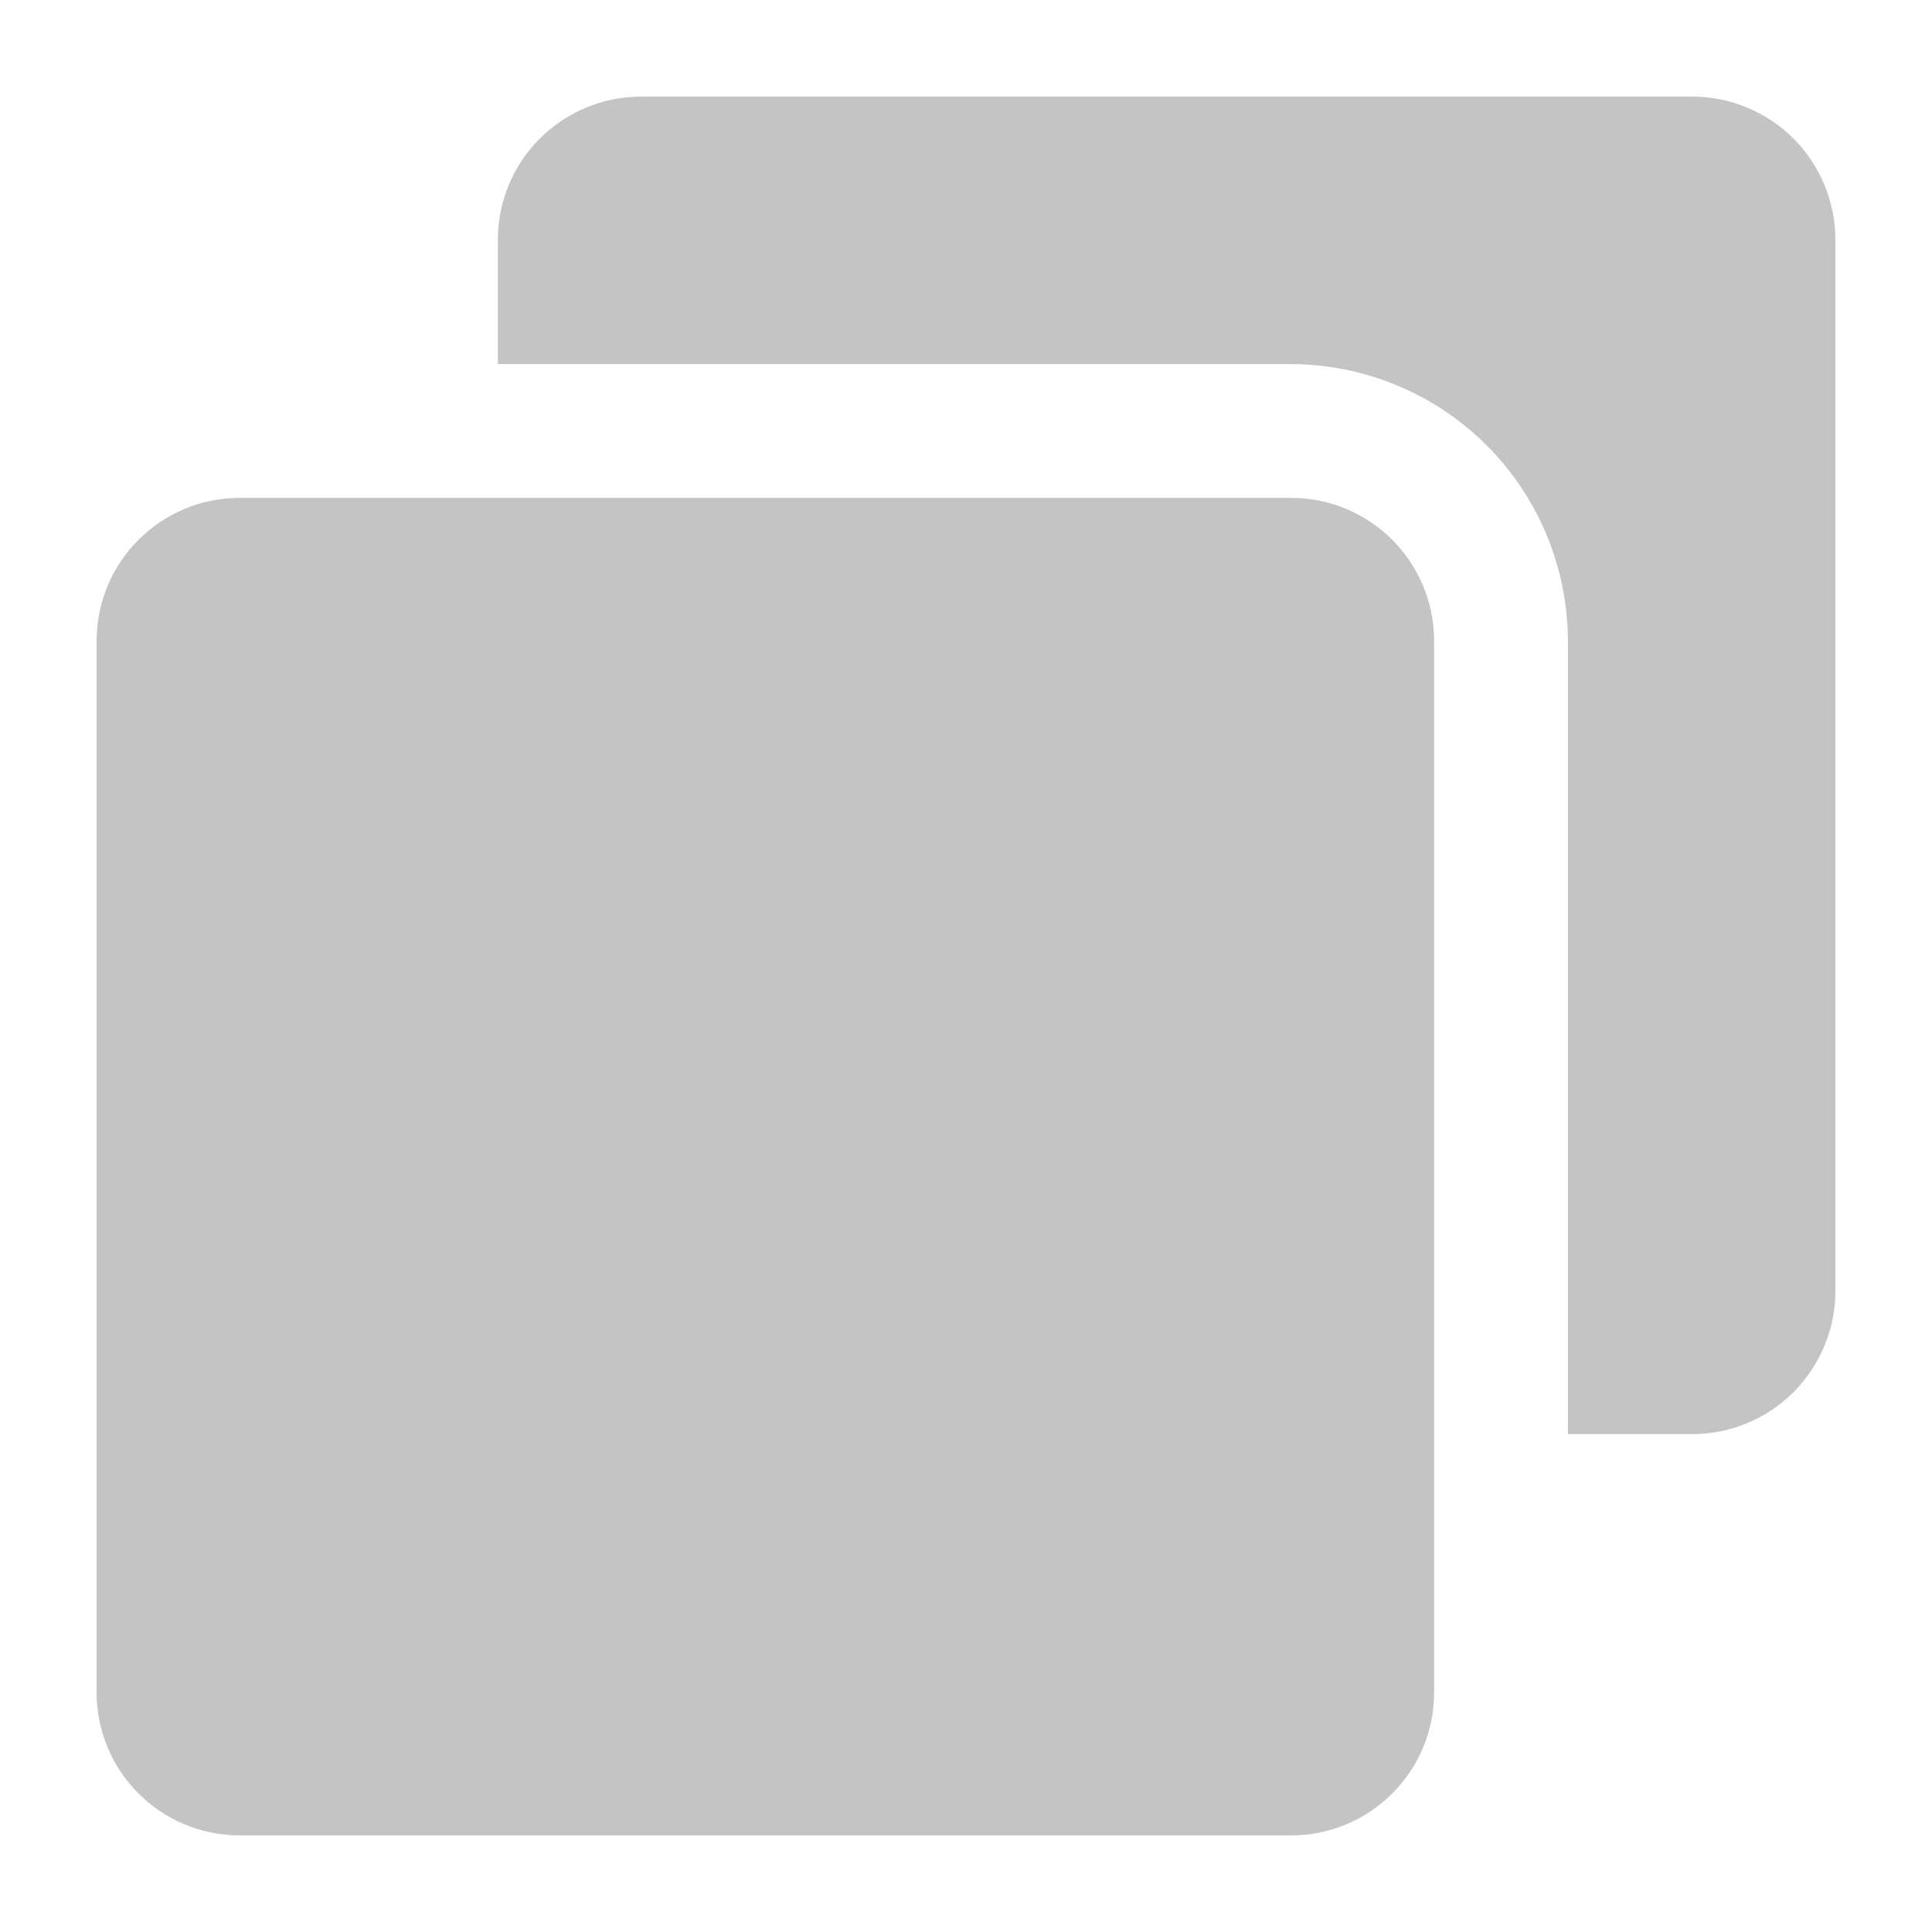
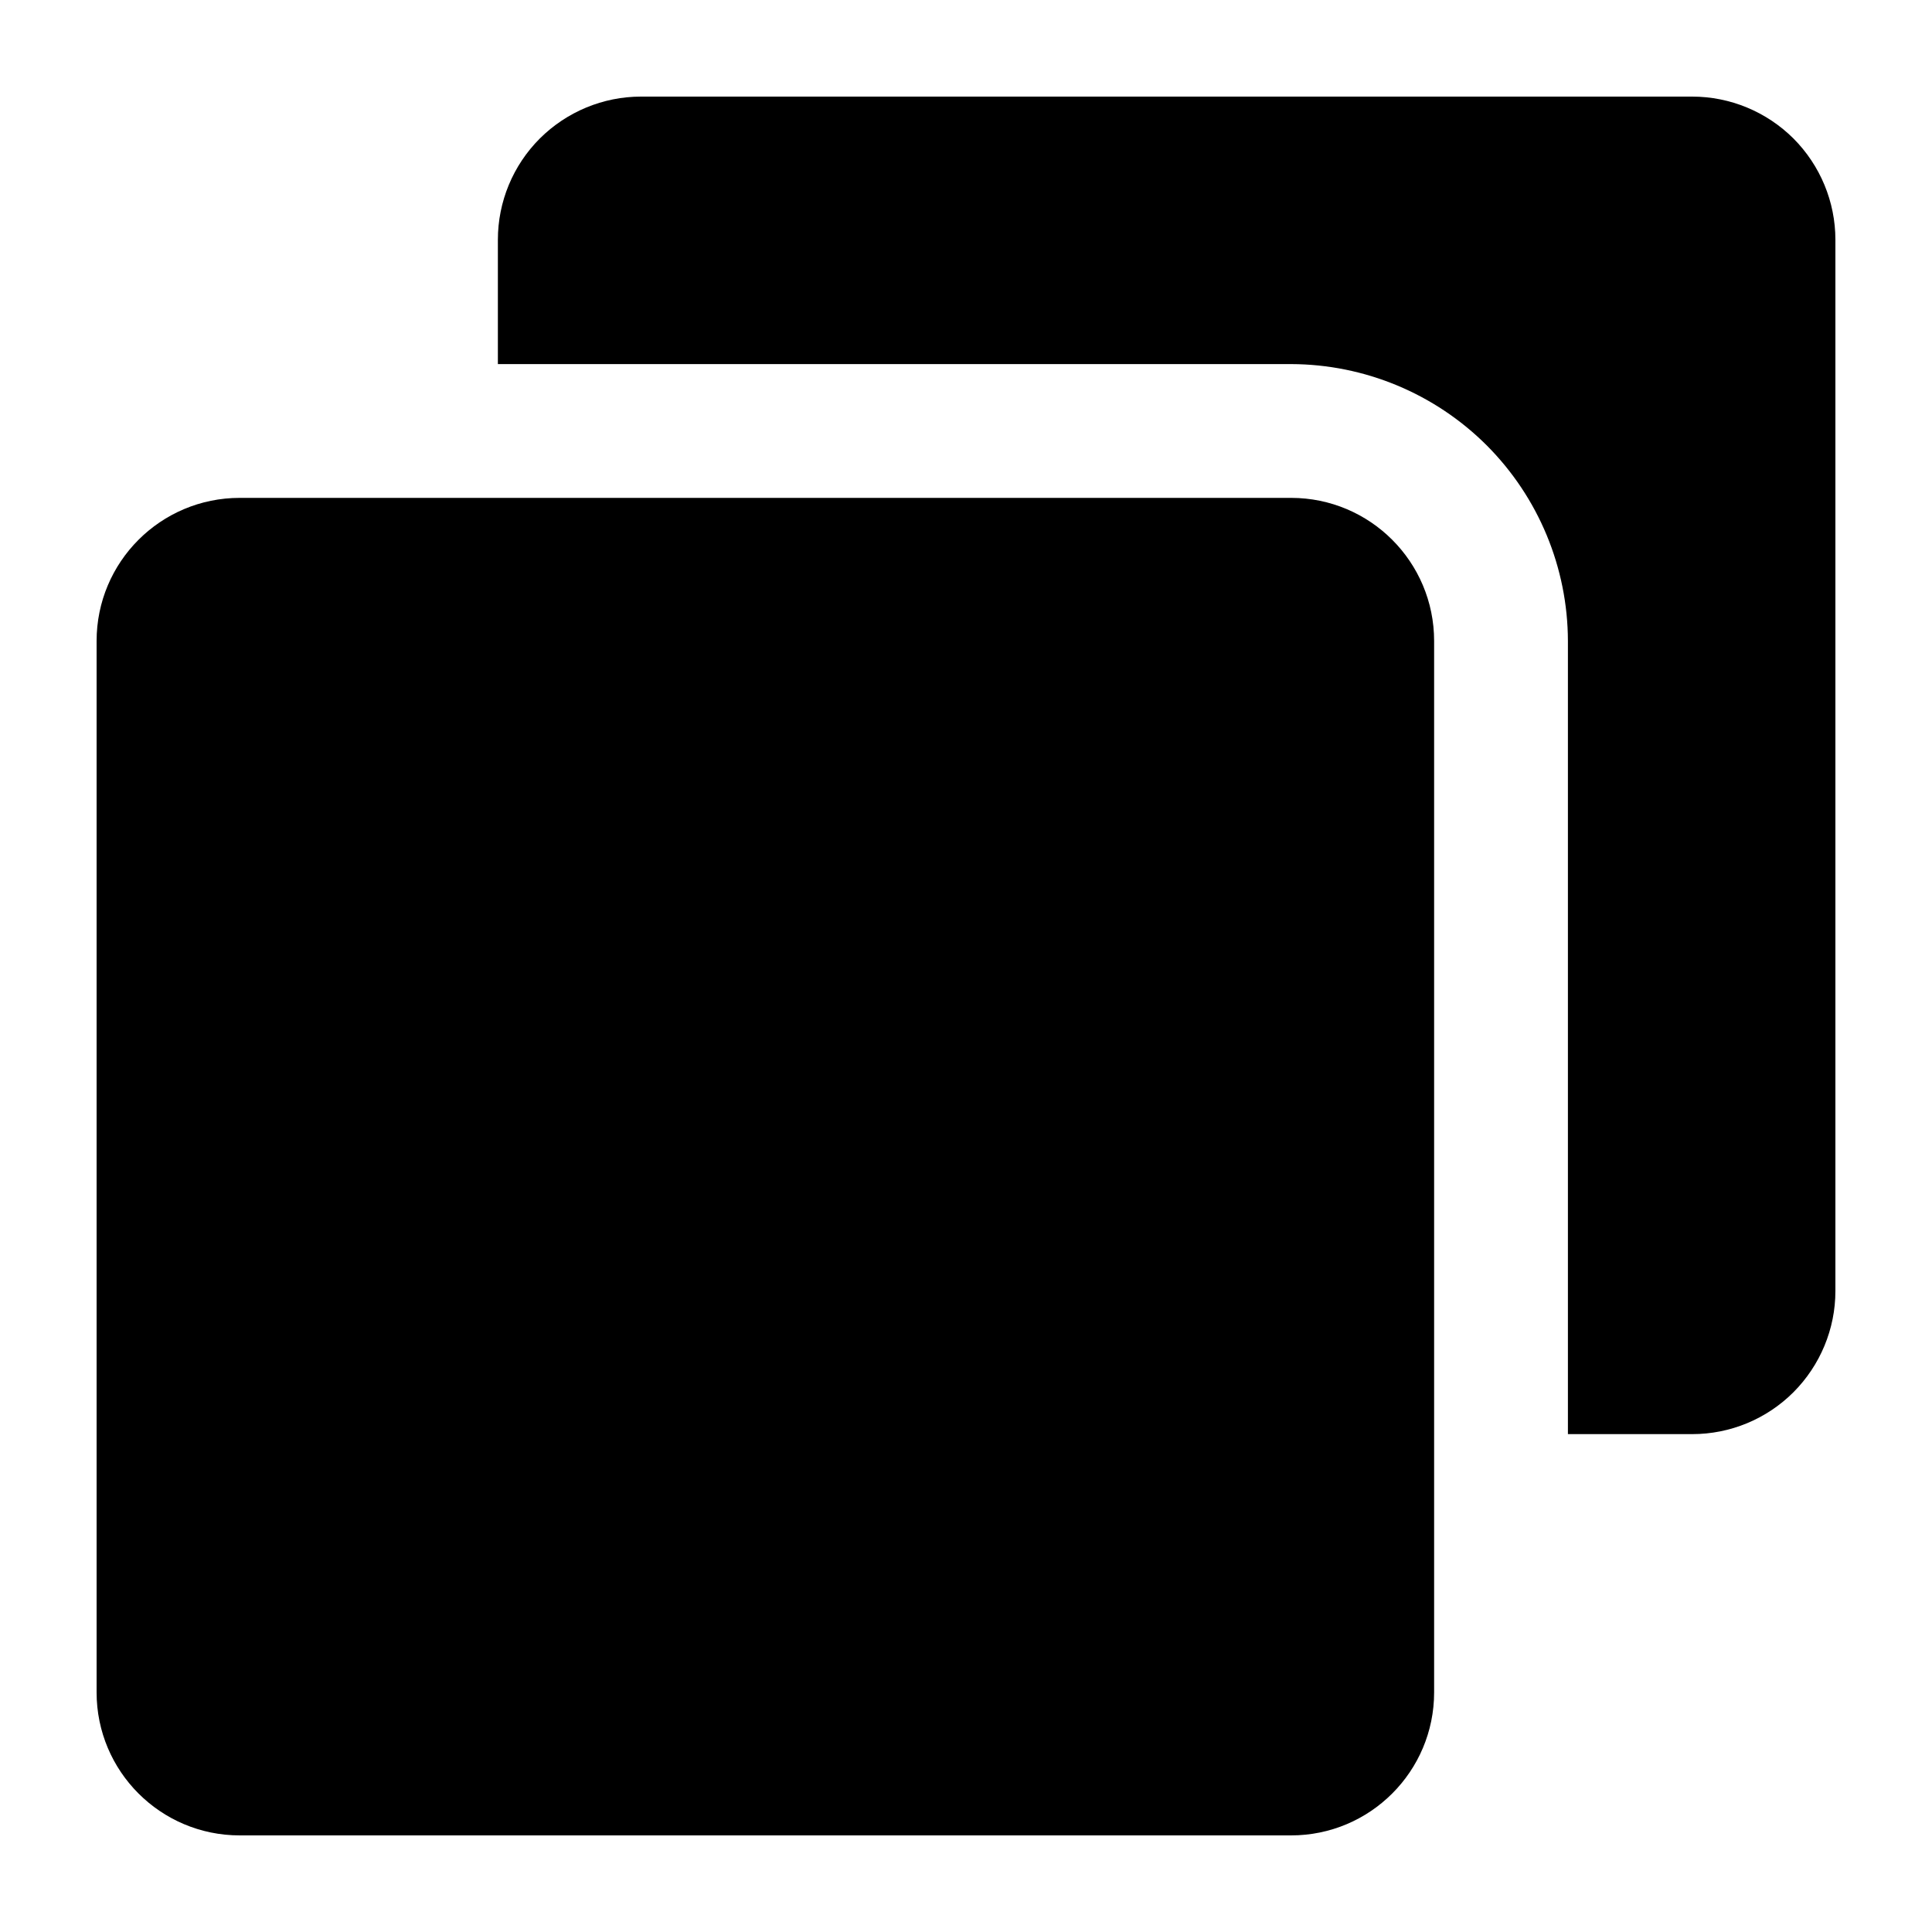
- <svg xmlns="http://www.w3.org/2000/svg" width="20" height="20" viewBox="0 0 20 20" fill="none">
-   <path d="M17.518 14.846C17.911 14.846 18.288 14.69 18.566 14.412C18.843 14.134 19 13.757 19 13.365V2.482C19 2.089 18.843 1.712 18.566 1.434C18.288 1.157 17.911 1 17.518 1H6.635C6.243 1 5.866 1.157 5.588 1.434C5.31 1.712 5.154 2.089 5.154 2.482V3.769H13.365C14.124 3.771 14.852 4.073 15.39 4.61C15.927 5.148 16.229 5.876 16.231 6.635V14.846H17.518Z" fill="#C4C4C4" />
-   <path d="M13.365 5.154H2.482C1.663 5.154 1 5.817 1 6.636V17.519C1 18.337 1.663 19 2.482 19H13.365C14.183 19 14.846 18.337 14.846 17.519V6.636C14.846 5.817 14.183 5.154 13.365 5.154Z" fill="#C4C4C4" />
+ <svg xmlns="http://www.w3.org/2000/svg" viewBox="0 0 20 20">
+   <path d="M17.518 14.846C17.911 14.846 18.288 14.69 18.566 14.412C18.843 14.134 19 13.757 19 13.365V2.482C19 2.089 18.843 1.712 18.566 1.434C18.288 1.157 17.911 1 17.518 1H6.635C6.243 1 5.866 1.157 5.588 1.434C5.31 1.712 5.154 2.089 5.154 2.482V3.769H13.365C14.124 3.771 14.852 4.073 15.39 4.61C15.927 5.148 16.229 5.876 16.231 6.635V14.846H17.518Z" />
+   <path d="M13.365 5.154H2.482C1.663 5.154 1 5.817 1 6.636V17.519C1 18.337 1.663 19 2.482 19H13.365C14.183 19 14.846 18.337 14.846 17.519V6.636C14.846 5.817 14.183 5.154 13.365 5.154Z" />
</svg>
